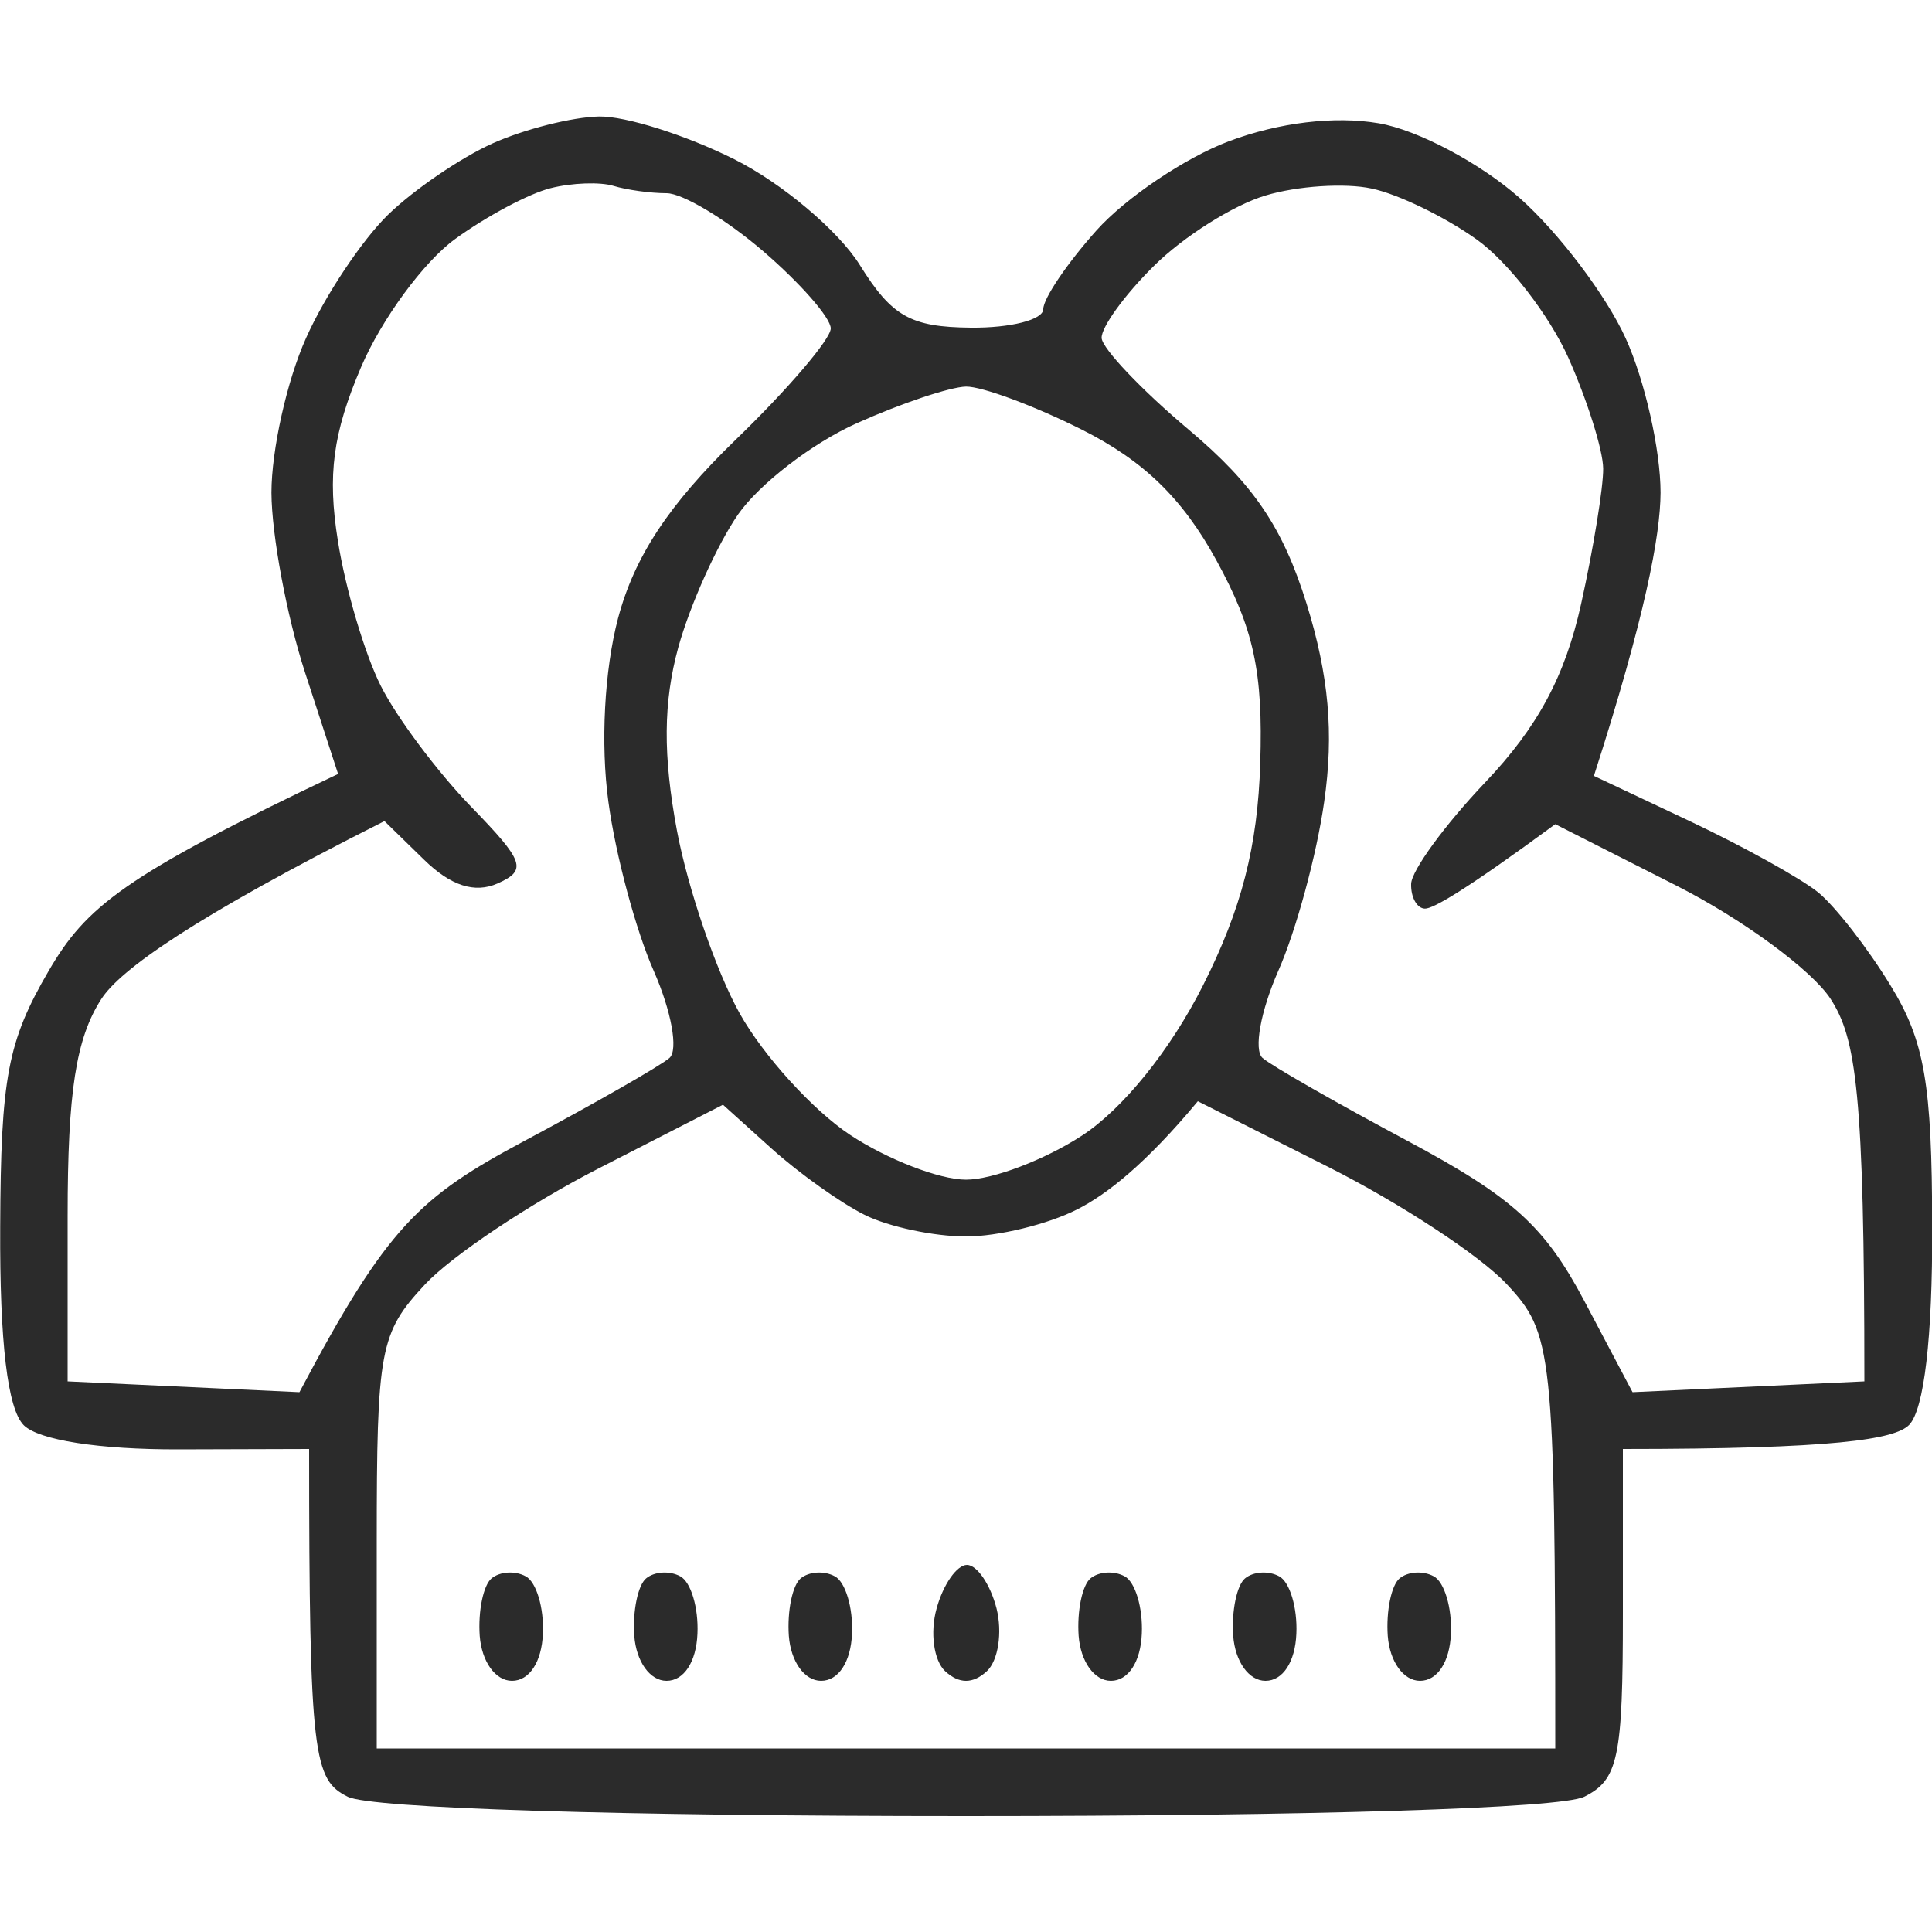
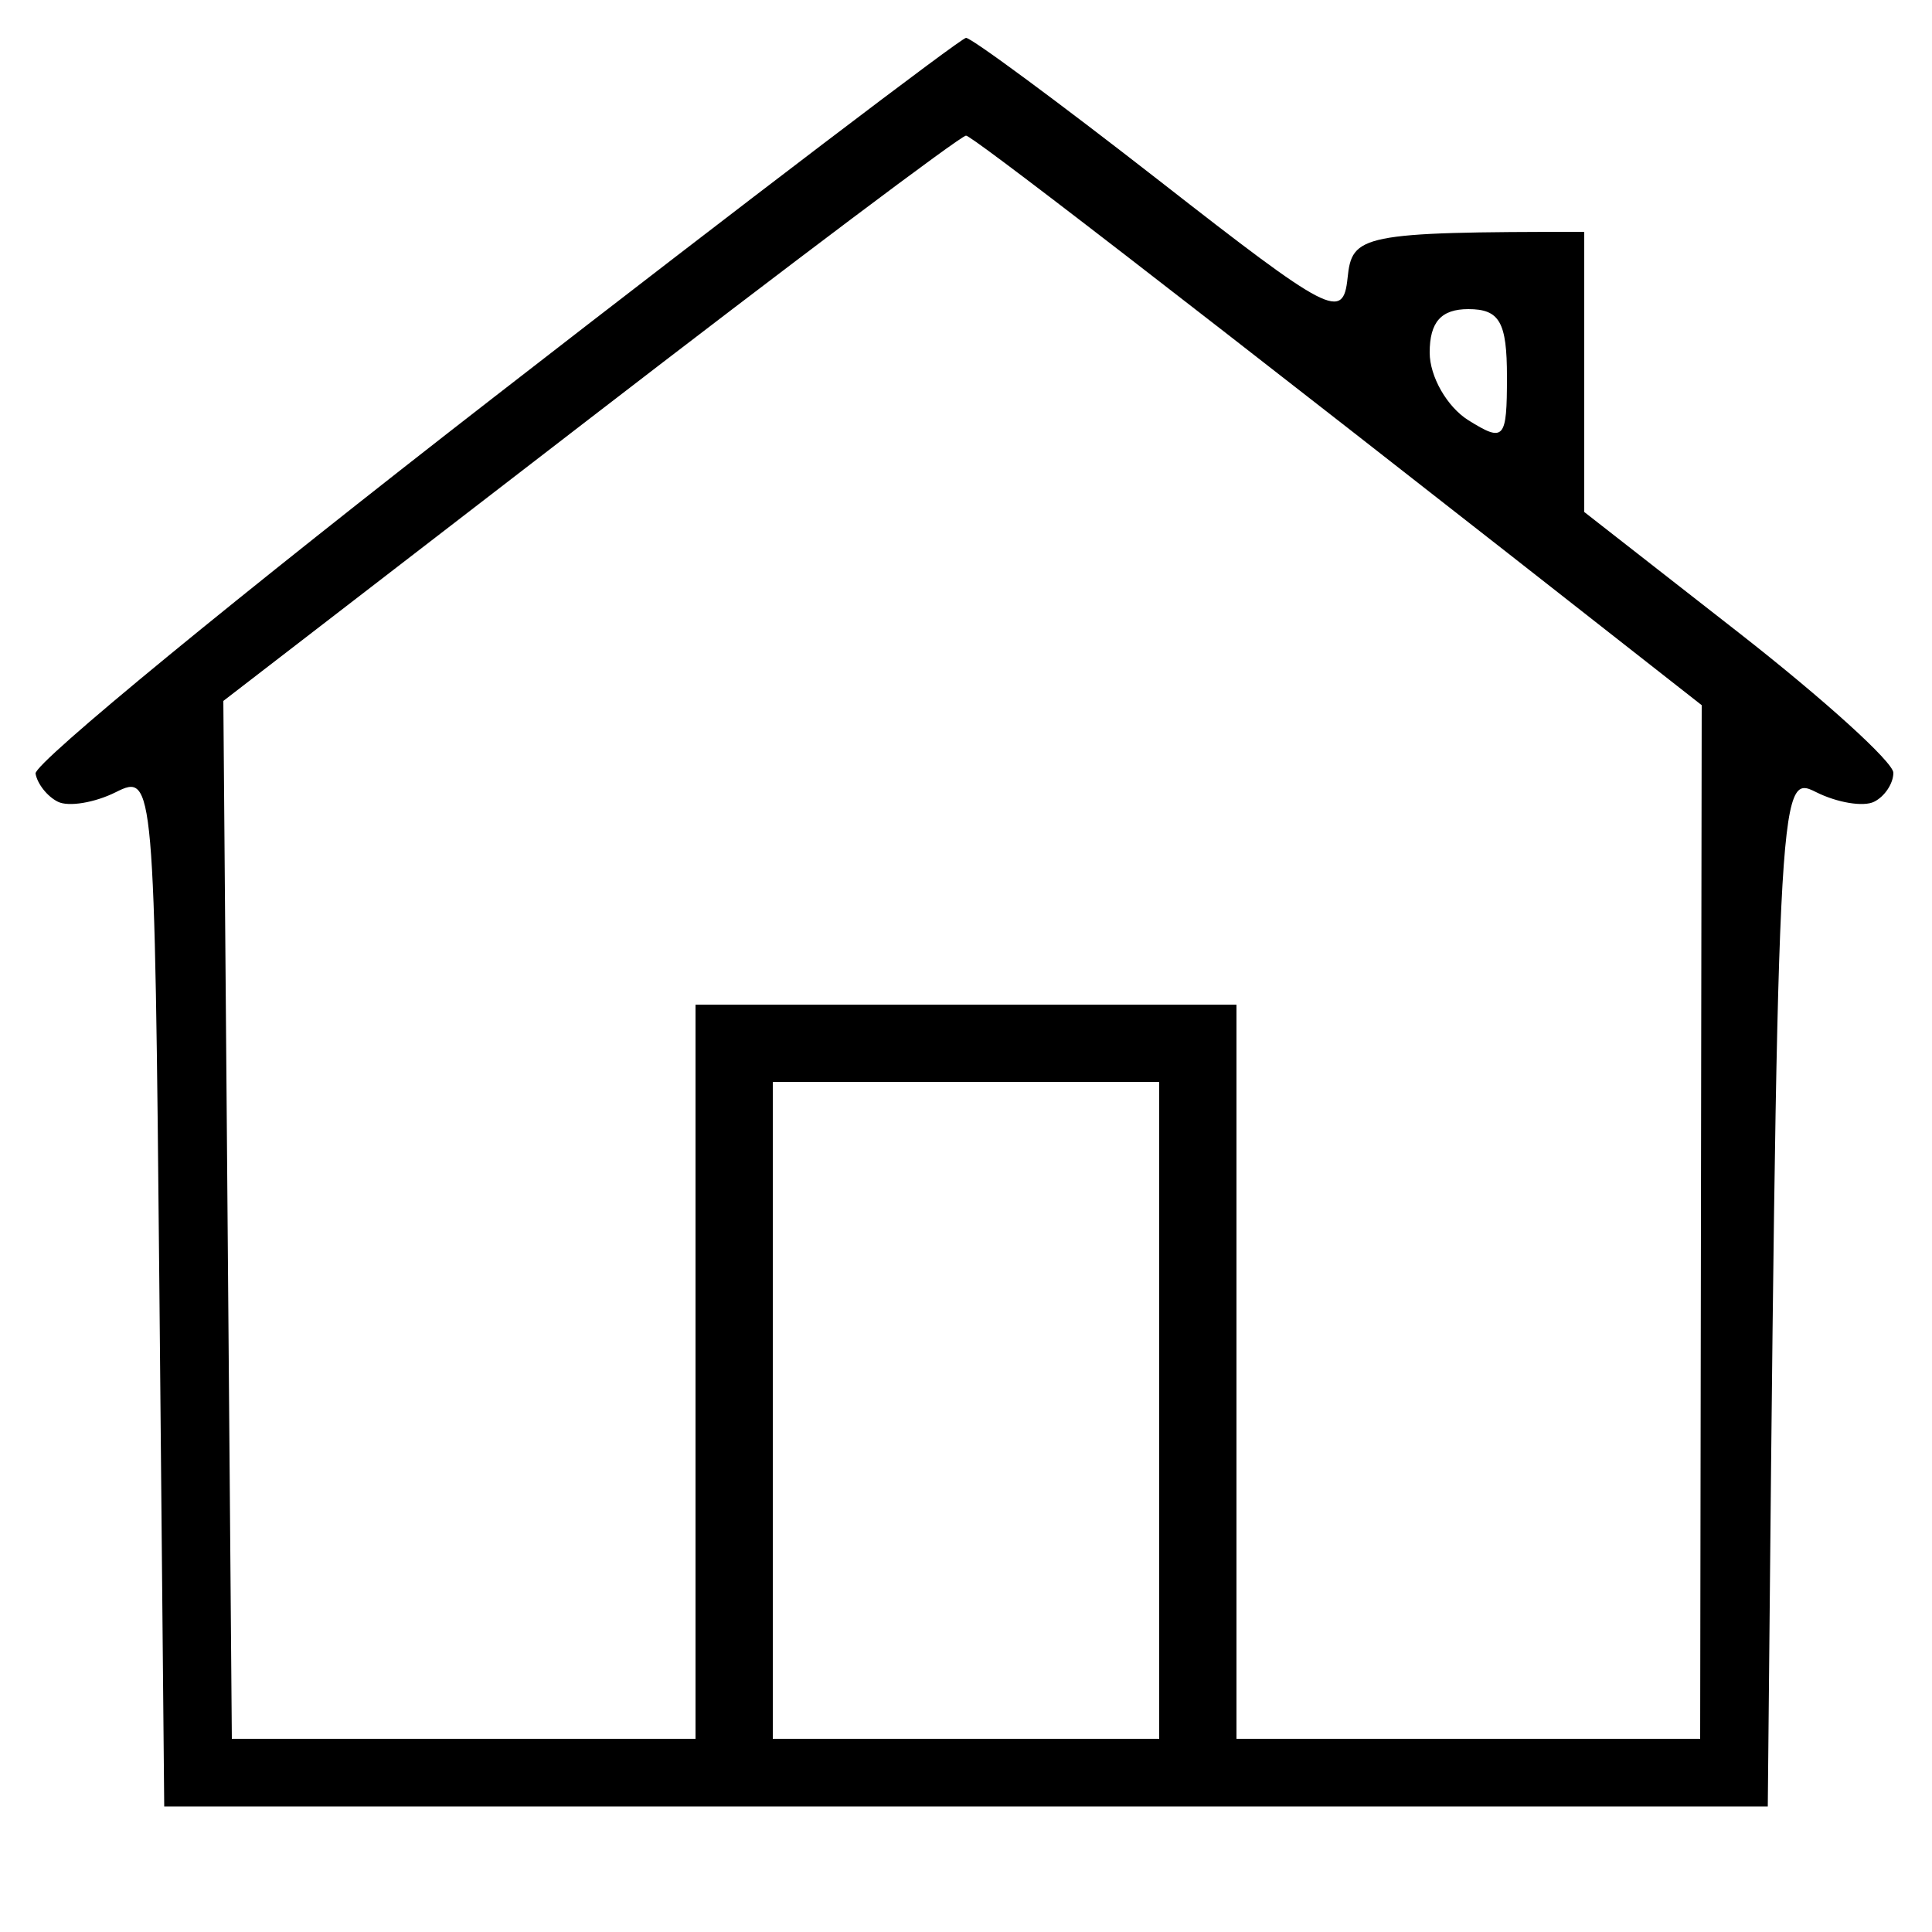
<svg xmlns="http://www.w3.org/2000/svg" version="1.2" viewBox="0 0 100 100" width="100" height="100">
  <style>
- 		.s0 { opacity: .83;fill: #000000 } 
+ 		.s0 { fill: currentColor }
	</style>
-   <path id="Path 0" fill-rule="evenodd" class="s0" d="m31 6.03c1.38-0.03 4.52 0.97 7 2.21 2.48 1.24 5.4 3.71 6.5 5.47 1.66 2.67 2.63 3.22 5.75 3.25 2.06 0.02 3.75-0.41 3.75-0.96 0-0.55 1.24-2.38 2.75-4.07 1.51-1.69 4.6-3.77 6.86-4.62 2.58-0.97 5.47-1.32 7.75-0.93 2.02 0.34 5.27 2.07 7.3 3.87 2.02 1.79 4.48 5.05 5.48 7.25 1 2.2 1.81 5.8 1.81 8-0.01 2.2-0.79 6.4-3.45 14.66l5 2.36c2.75 1.3 5.72 2.95 6.61 3.67 0.88 0.72 2.57 2.89 3.74 4.81 1.77 2.88 2.15 5.09 2.16 12.5 0.02 5.74-0.42 9.45-1.19 10.25-0.74 0.76-3.9 1.25-14.82 1.25v8.5c0 7.5-0.24 8.62-2 9.5-1.2 0.6-14 1-32 1-18 0-30.8-0.4-32-1-1.76-0.88-2-2-2-18l-6.75 0.02c-4.13 0.01-7.24-0.48-8.02-1.25-0.84-0.84-1.25-4.29-1.22-10.27 0.03-7.73 0.38-9.6 2.51-13.25 1.93-3.31 3.86-4.91 14.98-10.19l-1.72-5.28c-0.94-2.9-1.72-7.08-1.73-9.28 0-2.2 0.8-5.8 1.79-8 0.98-2.2 2.89-5.06 4.23-6.37 1.33-1.3 3.78-2.97 5.43-3.71 1.65-0.74 4.12-1.36 5.5-1.39zm-7.44 6.34c-1.62 1.17-3.81 4.15-4.87 6.63-1.46 3.42-1.75 5.58-1.2 9 0.39 2.48 1.39 5.85 2.22 7.5 0.83 1.65 2.93 4.45 4.65 6.23 2.79 2.87 2.94 3.31 1.39 4-1.18 0.52-2.42 0.12-3.8-1.23l-2.05-2c-10 5.04-13.69 7.72-14.65 9.2-1.32 2.04-1.75 4.81-1.75 11.25v8.55l12 0.56c4.55-8.6 6.21-10.1 11.65-13.01 3.65-1.95 7.03-3.88 7.5-4.29 0.47-0.41 0.1-2.43-0.81-4.5-0.92-2.07-1.98-6.01-2.35-8.76-0.41-2.99-0.21-6.81 0.5-9.5 0.85-3.19 2.62-5.88 6.1-9.25 2.7-2.61 4.91-5.2 4.91-5.75 0-0.55-1.58-2.35-3.5-4-1.92-1.65-4.17-3-5-3-0.83 0-2.06-0.17-2.75-0.38-0.69-0.21-2.15-0.16-3.25 0.12-1.1 0.27-3.32 1.45-4.94 2.63zm36.17 1.39c-1.53 1.51-2.74 3.19-2.71 3.74 0.04 0.55 2.07 2.69 4.52 4.75 3.35 2.82 4.86 5.05 6.09 9 1.15 3.71 1.42 6.71 0.91 10.25-0.39 2.75-1.46 6.69-2.38 8.76-0.91 2.07-1.28 4.09-0.81 4.5 0.47 0.41 3.85 2.34 7.5 4.29 5.44 2.91 7.1 4.41 9.15 8.28l2.5 4.73 12-0.56c0-14.99-0.43-17.76-1.75-19.8-0.96-1.48-4.56-4.13-8-5.87l-6.25-3.17c-4.65 3.42-6.34 4.39-6.75 4.37-0.41-0.01-0.73-0.59-0.71-1.28 0.02-0.69 1.74-3.05 3.83-5.25 2.72-2.86 4.14-5.5 4.97-9.25 0.64-2.89 1.15-6.04 1.14-7-0.01-0.96-0.83-3.55-1.81-5.75-0.99-2.2-3.12-4.95-4.73-6.1-1.62-1.16-4.06-2.35-5.44-2.64-1.37-0.3-3.85-0.14-5.5 0.36-1.65 0.49-4.25 2.13-5.77 3.64zm-21.53 12.87c-1.09 1.58-2.48 4.67-3.09 6.87-0.78 2.84-0.8 5.6-0.07 9.5 0.57 3.02 2.03 7.28 3.25 9.46 1.22 2.18 3.79 5.01 5.71 6.28 1.92 1.27 4.63 2.32 6 2.32 1.38 0 4.08-1.03 6-2.28 2.13-1.39 4.58-4.43 6.27-7.78 1.99-3.94 2.83-7.2 2.96-11.5 0.15-4.72-0.33-6.96-2.27-10.5-1.75-3.2-3.76-5.15-6.96-6.76-2.47-1.24-5.17-2.24-6-2.23-0.83 0.02-3.37 0.87-5.66 1.9-2.29 1.02-5.05 3.15-6.14 4.72zm-7.24 33.86c-3.55 1.82-7.58 4.51-8.96 5.99-2.34 2.51-2.5 3.34-2.5 13.35v10.67h61c0-20.67-0.16-21.51-2.5-24.02-1.37-1.48-5.54-4.21-9.25-6.08l-6.75-3.4c-2.71 3.26-4.74 4.84-6.25 5.6-1.51 0.77-4.1 1.4-5.75 1.4-1.65 0-4.01-0.5-5.25-1.12-1.24-0.62-3.39-2.15-4.79-3.41l-2.54-2.29zm-3.75 21.1c0.55 0.29 0.95 1.63 0.89 2.97-0.06 1.46-0.7 2.44-1.6 2.44-0.86 0-1.57-1-1.67-2.33-0.09-1.29 0.19-2.62 0.61-2.97 0.43-0.36 1.22-0.41 1.77-0.11zm8 0c0.55 0.29 0.95 1.63 0.89 2.97-0.06 1.46-0.7 2.44-1.6 2.44-0.86 0-1.57-1-1.67-2.33-0.09-1.29 0.19-2.62 0.61-2.97 0.43-0.36 1.22-0.41 1.77-0.11zm8 0c0.55 0.29 0.95 1.63 0.89 2.97-0.06 1.46-0.7 2.44-1.6 2.44-0.86 0-1.57-1-1.67-2.33-0.09-1.29 0.19-2.62 0.61-2.97 0.43-0.36 1.22-0.41 1.77-0.11zm6.84-0.59c0.52 0 1.21 1.01 1.53 2.25 0.31 1.24 0.09 2.7-0.5 3.25q-1.08 1-2.16 0c-0.59-0.55-0.79-2.01-0.44-3.25 0.34-1.24 1.05-2.25 1.57-2.25zm8.16 0.59c0.55 0.29 0.95 1.63 0.89 2.97-0.06 1.46-0.7 2.44-1.6 2.44-0.86 0-1.57-1-1.67-2.33-0.09-1.29 0.19-2.62 0.61-2.97 0.43-0.36 1.22-0.41 1.77-0.11zm8 0c0.55 0.29 0.95 1.63 0.89 2.97-0.06 1.46-0.7 2.44-1.6 2.44-0.86 0-1.57-1-1.67-2.33-0.09-1.29 0.19-2.62 0.61-2.97 0.43-0.36 1.22-0.41 1.77-0.11zm8 0c0.55 0.29 0.95 1.63 0.89 2.97-0.06 1.46-0.7 2.44-1.6 2.44-0.86 0-1.57-1-1.67-2.33-0.09-1.29 0.19-2.62 0.61-2.97 0.43-0.36 1.22-0.41 1.77-0.11z" />
+   <path id="Path 0" fill-rule="evenodd" class="s0" d="m50 1.96c0.27-0.01 4.77 3.31 10 7.39 8.85 6.91 9.52 7.26 9.75 5.04 0.23-2.23 0.66-2.39 12.25-2.39v14.5l8 6.25c4.4 3.44 8 6.7 8 7.25 0 0.55-0.45 1.23-1 1.5-0.55 0.27-1.9 0.05-3-0.5-1.97-0.99-2-0.63-2.5 52.5h-83l-0.25-26.75c-0.25-26.38-0.28-26.74-2.25-25.75-1.1 0.55-2.45 0.77-3 0.5-0.55-0.27-1.07-0.93-1.16-1.46-0.09-0.53 10.6-9.3 23.75-19.5 13.15-10.21 24.14-18.56 24.41-18.58zm-38.44 34.32l0.44 53.72h24v-38h28v38h24l0.08-53.5c-29.13-22.87-37.81-29.49-38.08-29.48-0.28 0.01-9.04 6.6-19.47 14.64zm64.44-14.53c1.86 1.16 2 1 2-2.25 0-2.83-0.38-3.5-2-3.5-1.41 0-2 0.67-2 2.25 0 1.24 0.9 2.81 2 3.5zm-36 68.25h20v-34h-20z" />
</svg>
